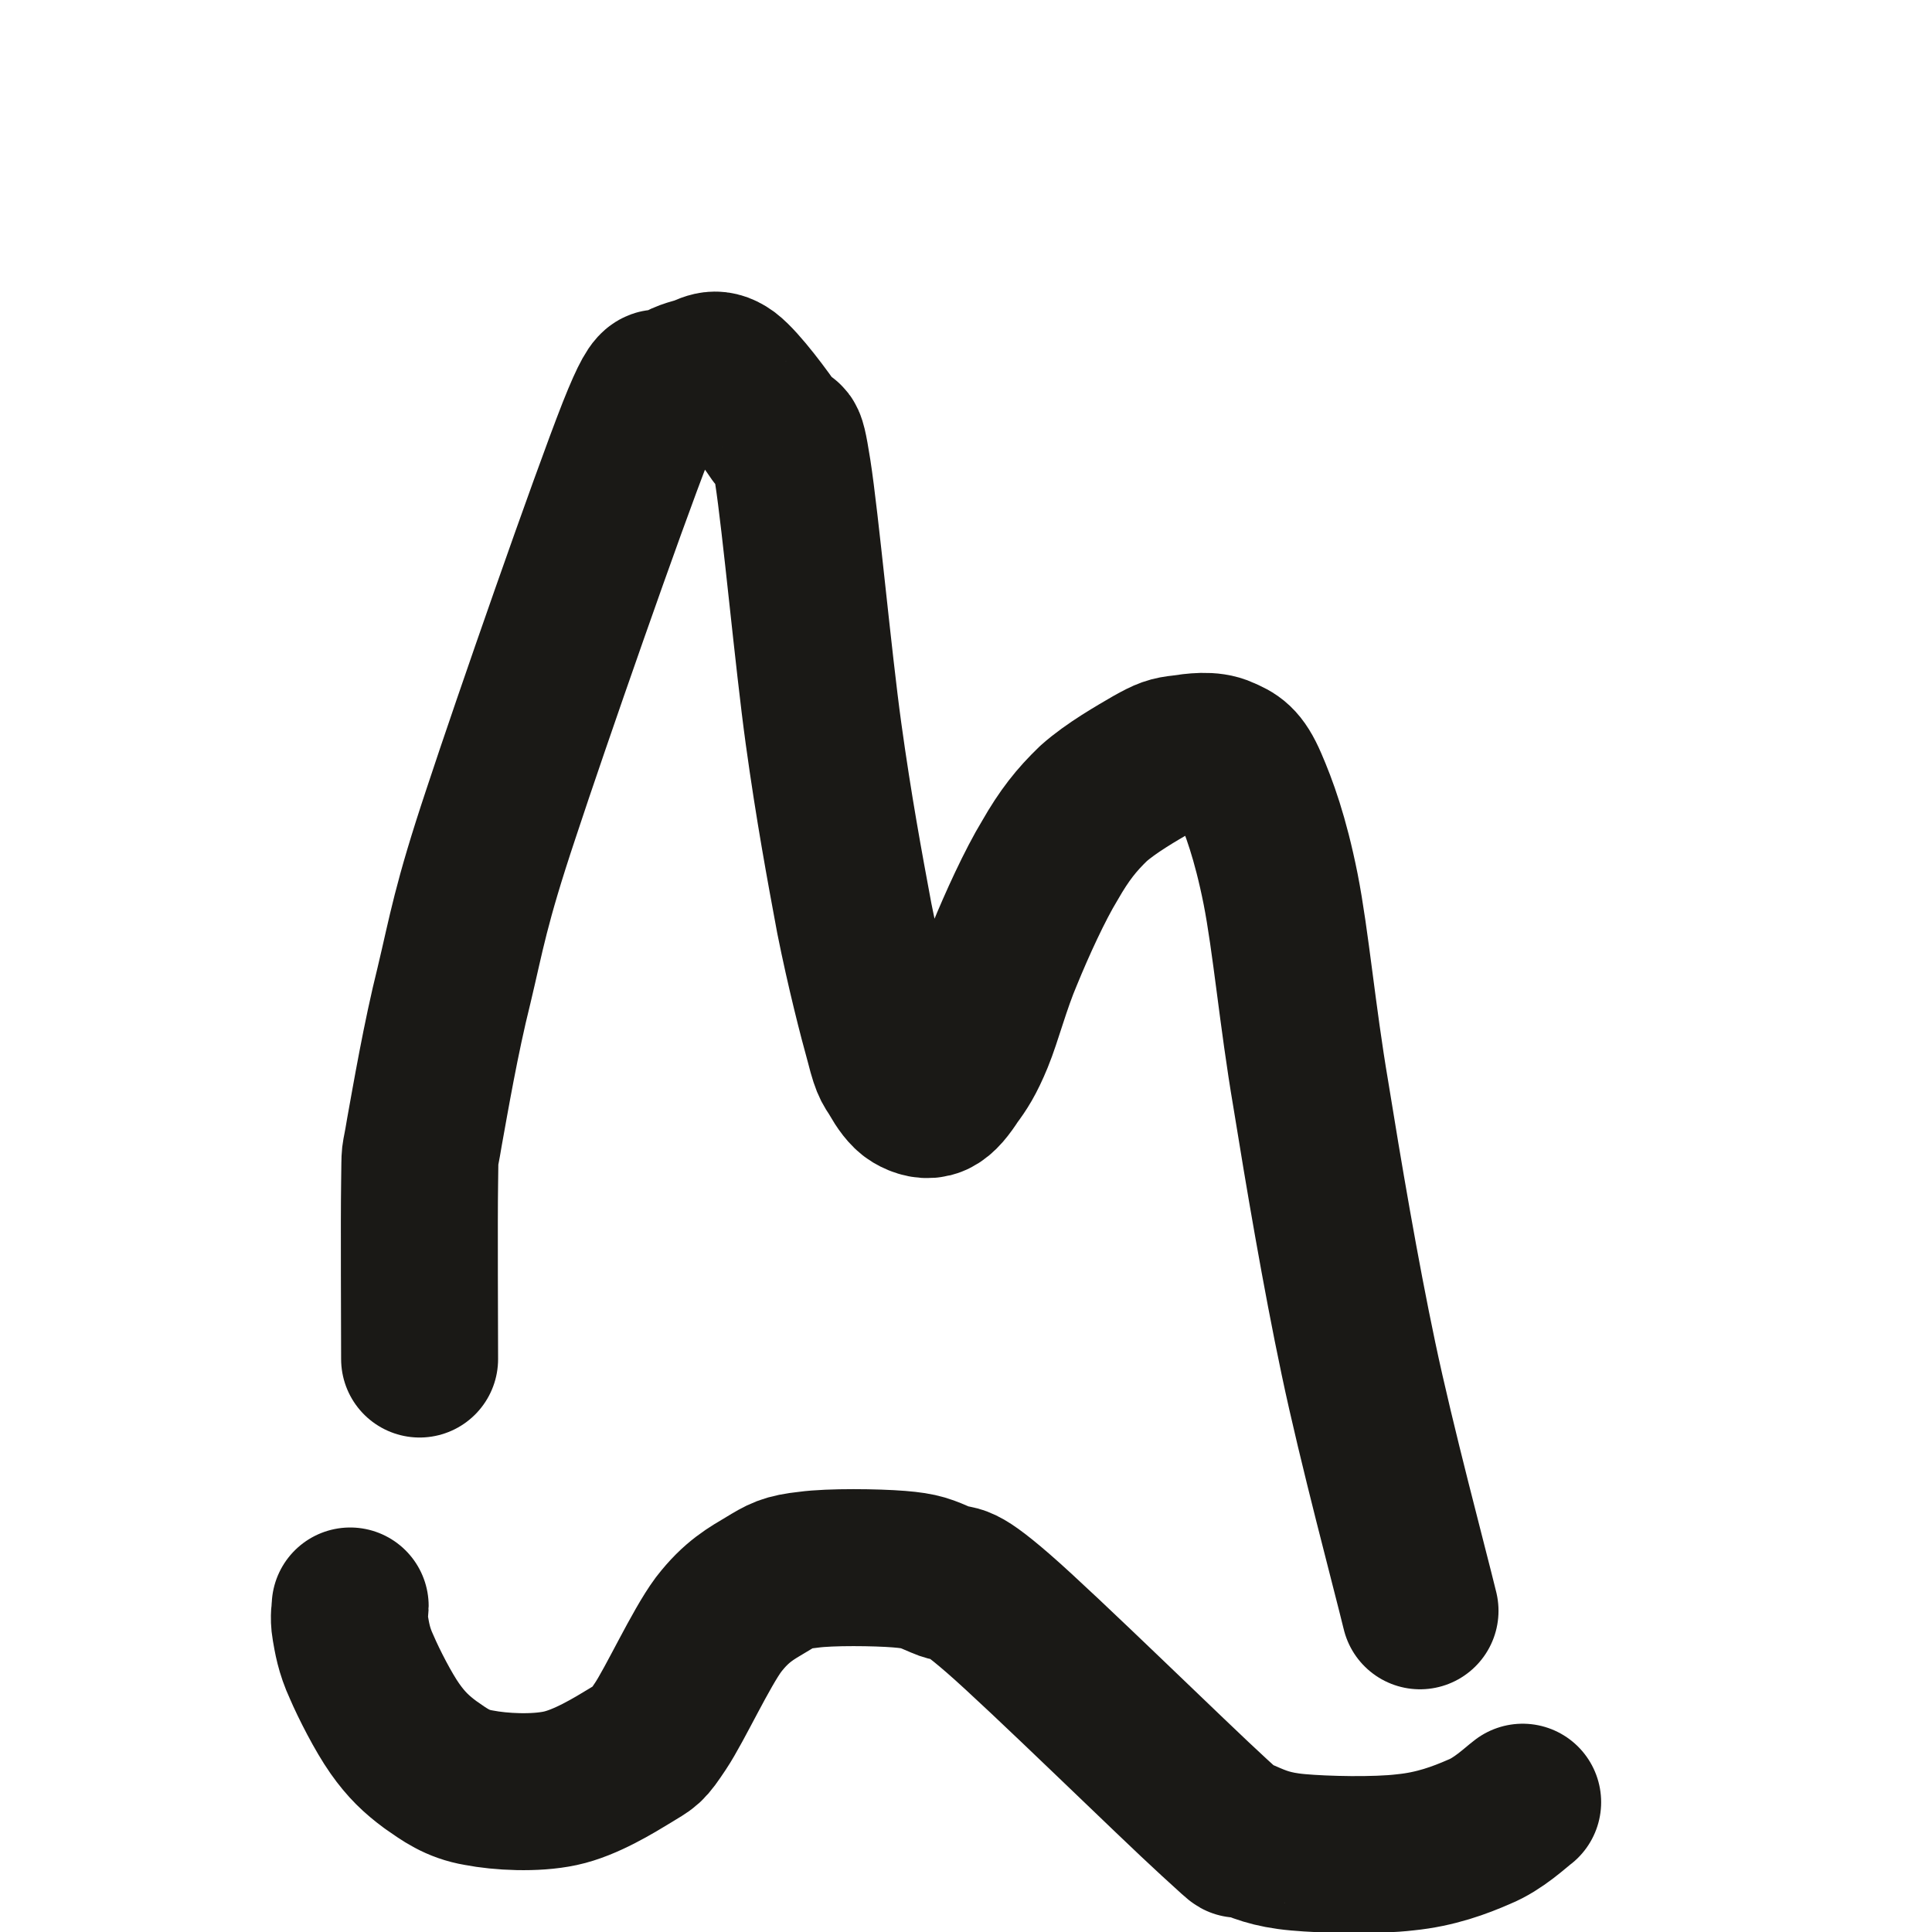
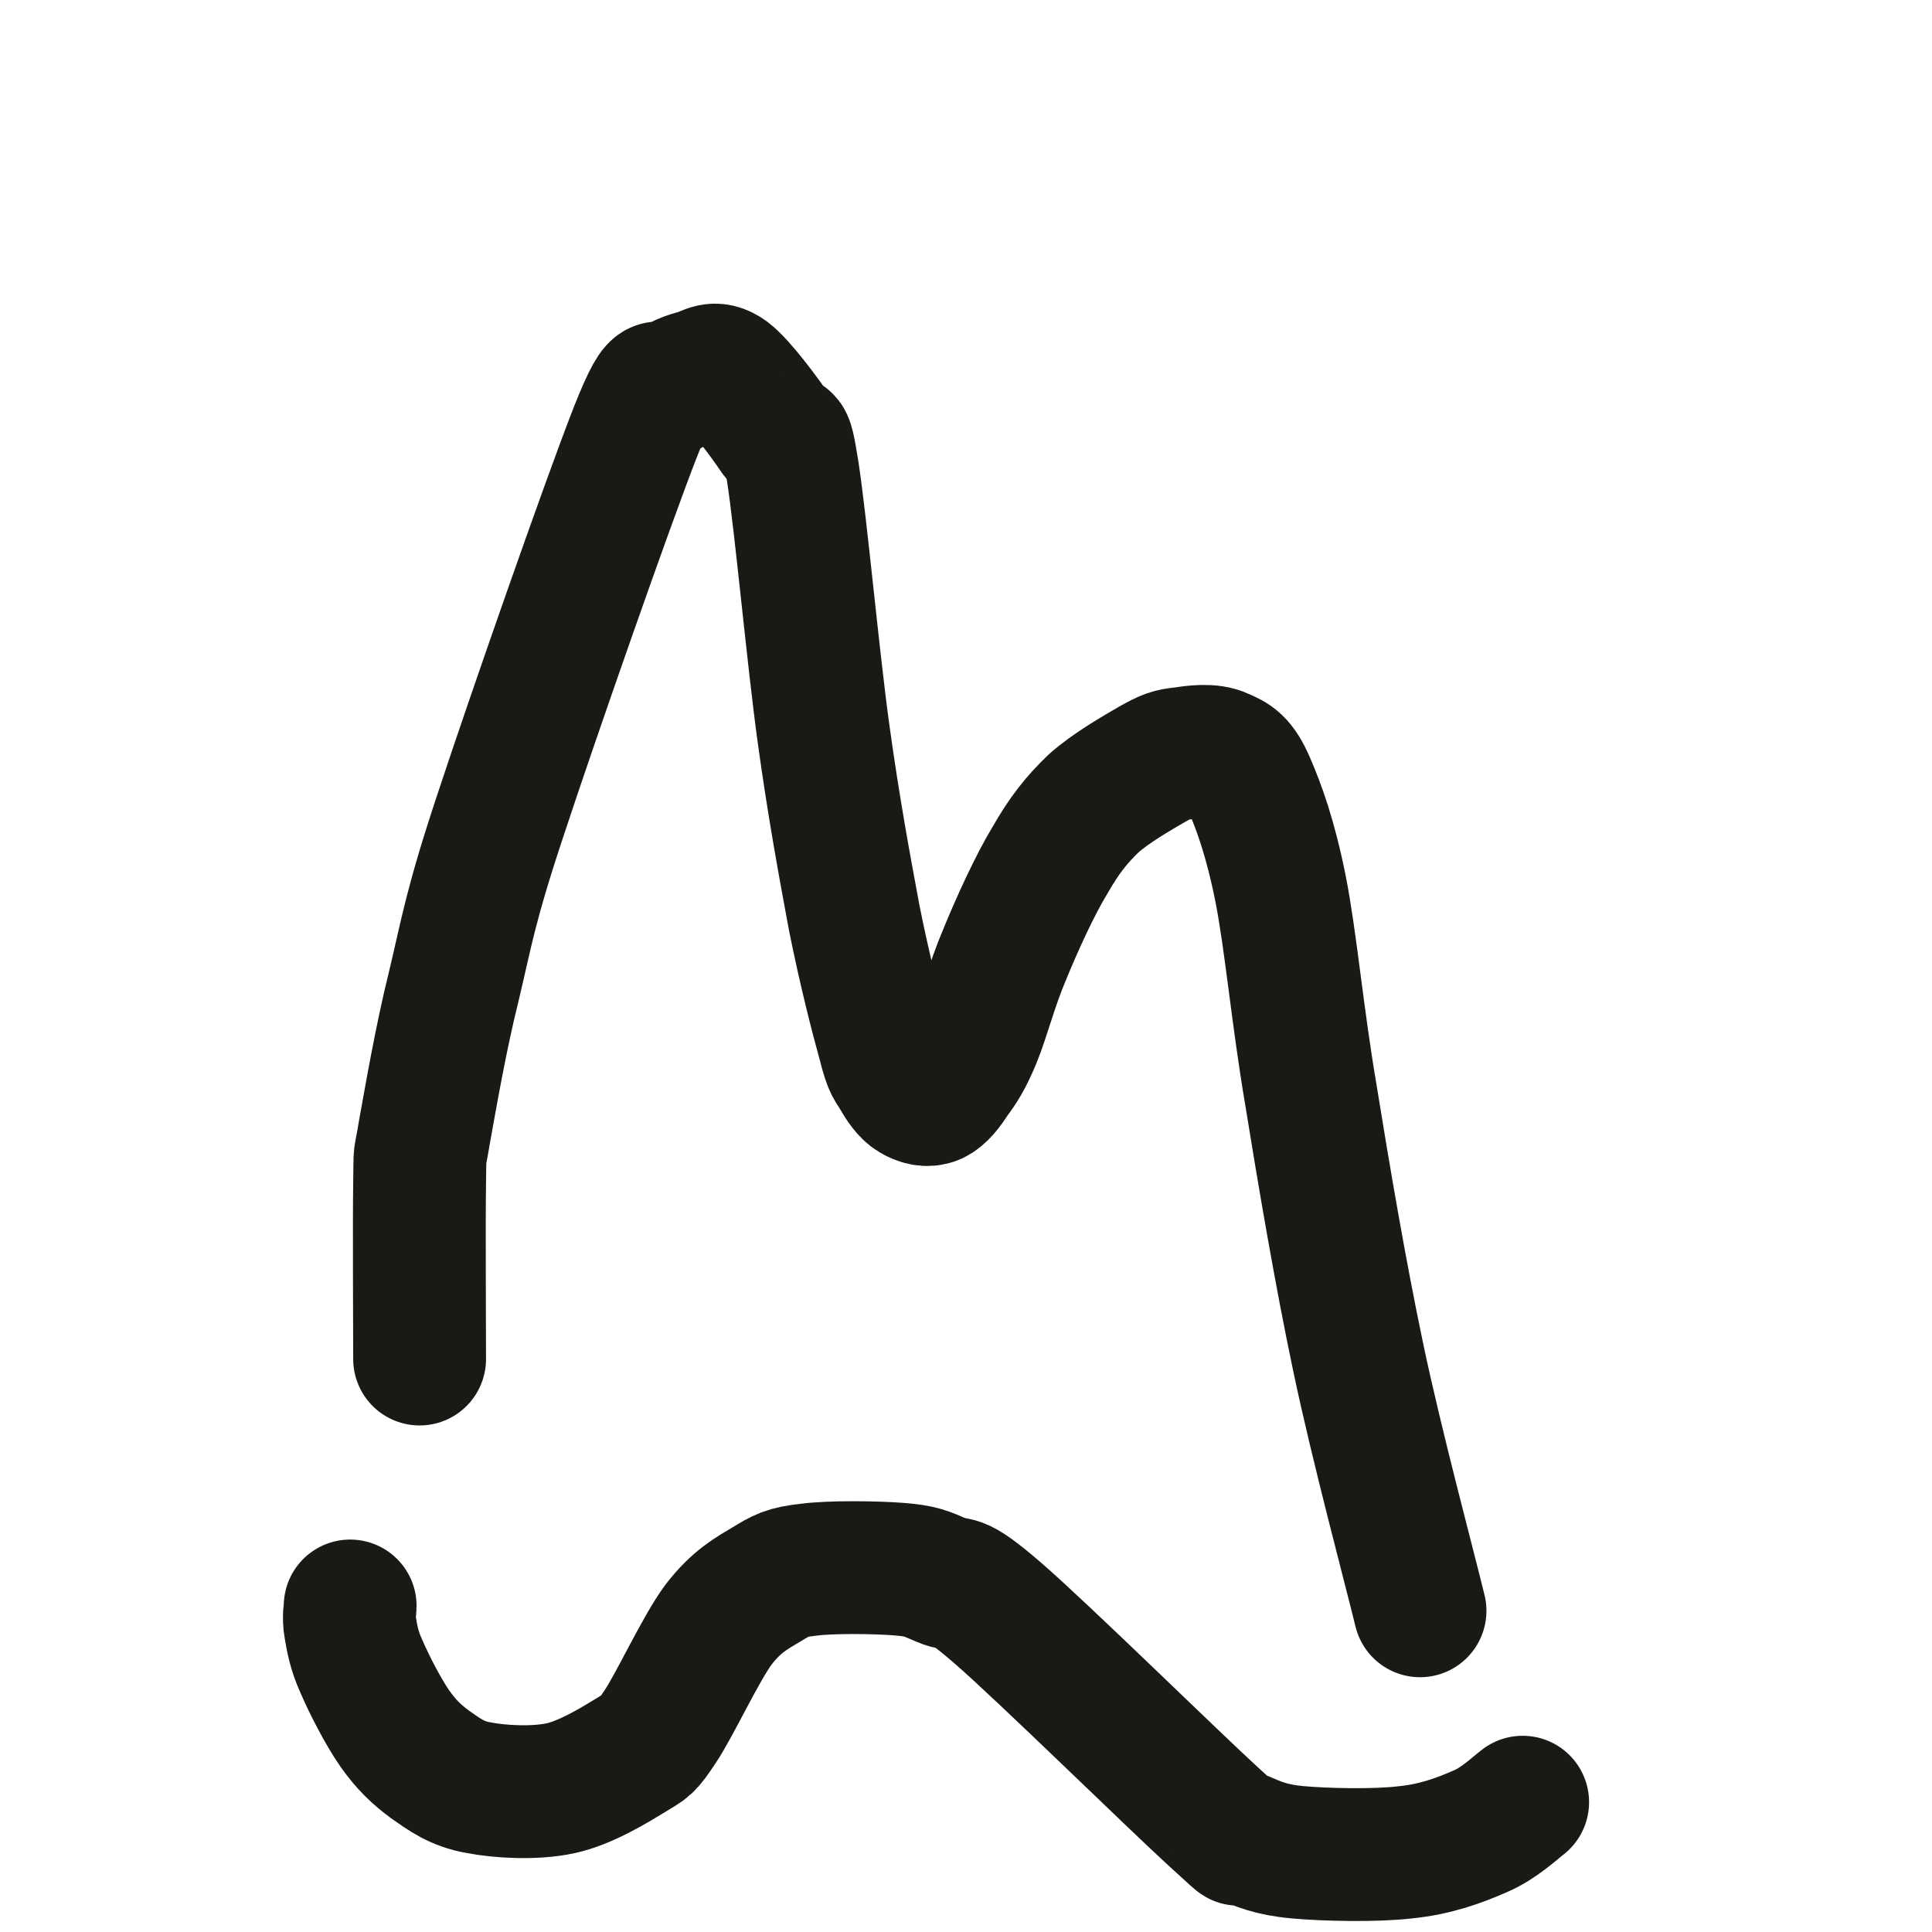
<svg xmlns="http://www.w3.org/2000/svg" viewBox="0 0 32 32">
  <style>path{stroke:#1A1916}@media (prefers-color-scheme:dark){path{stroke:#EFEADF}}</style>
  <g fill="none" stroke="#1A1916" stroke-linecap="round" stroke-linejoin="round">
-     <path d="M6.95,22.51 C6.95,22.03 6.94,20.22 6.95,19.60 C6.96,18.97 6.94,19.30 7.03,18.75 C7.13,18.20 7.30,17.20 7.52,16.32 C7.73,15.44 7.79,15.00 8.30,13.47 C8.80,11.95 10.07,8.31 10.53,7.14 C10.99,5.98 10.90,6.62 11.07,6.46 C11.24,6.31 11.40,6.26 11.56,6.22 C11.73,6.17 11.83,6.05 12.05,6.21 C12.26,6.37 12.67,6.92 12.85,7.19 C13.03,7.46 13.00,6.99 13.13,7.81 C13.26,8.64 13.47,10.92 13.64,12.15 C13.81,13.38 13.99,14.35 14.15,15.21 C14.32,16.06 14.52,16.84 14.64,17.27 C14.75,17.71 14.78,17.66 14.86,17.81 C14.94,17.95 15.03,18.08 15.13,18.14 C15.23,18.20 15.36,18.24 15.47,18.19 C15.58,18.14 15.68,18.01 15.79,17.84 C15.91,17.68 16.01,17.53 16.15,17.19 C16.29,16.85 16.43,16.30 16.64,15.81 C16.84,15.32 17.14,14.66 17.39,14.25 C17.63,13.83 17.83,13.58 18.11,13.31 C18.40,13.05 18.84,12.80 19.08,12.66 C19.33,12.52 19.39,12.50 19.58,12.48 C19.78,12.45 20.05,12.41 20.24,12.50 C20.42,12.58 20.53,12.62 20.69,12.99 C20.85,13.36 21.04,13.87 21.21,14.72 C21.38,15.58 21.49,16.83 21.71,18.12 C21.92,19.42 22.20,21.08 22.50,22.50 C22.80,23.93 23.35,25.98 23.52,26.68" stroke-width="2.6" />
-     <path d="M5.80,26.60 C5.80,26.66 5.77,26.78 5.80,26.95 C5.83,27.12 5.86,27.33 5.99,27.61 C6.11,27.89 6.35,28.36 6.54,28.63 C6.73,28.90 6.90,29.06 7.13,29.23 C7.36,29.39 7.57,29.55 7.93,29.61 C8.29,29.68 8.86,29.71 9.28,29.62 C9.70,29.53 10.17,29.24 10.45,29.07 C10.72,28.90 10.70,28.95 10.94,28.59 C11.18,28.23 11.61,27.30 11.90,26.91 C12.20,26.52 12.45,26.39 12.70,26.24 C12.95,26.09 13.02,26.04 13.39,26.00 C13.75,25.95 14.52,25.96 14.89,25.99 C15.26,26.02 15.33,26.06 15.61,26.18 C15.88,26.30 15.78,26.07 16.53,26.72 C17.28,27.37 19.43,29.48 20.11,30.10 C20.79,30.72 20.36,30.34 20.60,30.44 C20.83,30.54 21.05,30.64 21.50,30.68 C21.94,30.72 22.78,30.74 23.28,30.68 C23.78,30.63 24.18,30.48 24.50,30.34 C24.82,30.21 25.10,29.94 25.22,29.85" stroke-width="2.6" />
+     <path d="M6.95,22.51 C6.95,22.03 6.94,20.22 6.95,19.60 C6.96,18.97 6.94,19.30 7.03,18.75 C7.13,18.20 7.30,17.20 7.52,16.32 C7.73,15.44 7.79,15.00 8.30,13.47 C8.80,11.95 10.07,8.31 10.53,7.14 C10.99,5.98 10.90,6.62 11.07,6.46 C11.24,6.31 11.40,6.26 11.56,6.22 C11.73,6.17 11.83,6.05 12.05,6.21 C12.26,6.37 12.67,6.92 12.85,7.19 C13.03,7.46 13.00,6.99 13.13,7.81 C13.26,8.64 13.47,10.92 13.64,12.15 C13.81,13.38 13.99,14.35 14.15,15.21 C14.32,16.06 14.52,16.84 14.64,17.27 C14.75,17.71 14.78,17.66 14.86,17.81 C14.94,17.95 15.03,18.08 15.13,18.14 C15.23,18.20 15.36,18.24 15.47,18.19 C15.58,18.14 15.68,18.01 15.79,17.84 C15.91,17.68 16.01,17.53 16.15,17.19 C16.29,16.85 16.43,16.30 16.64,15.81 C16.84,15.32 17.14,14.66 17.39,14.25 C17.63,13.83 17.83,13.58 18.11,13.31 C18.40,13.05 18.84,12.80 19.08,12.66 C19.33,12.52 19.39,12.50 19.58,12.48 C19.78,12.45 20.05,12.41 20.24,12.50 C20.42,12.58 20.53,12.62 20.69,12.99 C20.85,13.36 21.04,13.87 21.21,14.72 C21.38,15.58 21.49,16.83 21.71,18.12 C21.92,19.42 22.20,21.08 22.50,22.50 C22.80,23.93 23.35,25.98 23.52,26.68" stroke-width="2.2" />
+     <path d="M5.80,26.60 C5.80,26.66 5.77,26.78 5.80,26.95 C5.83,27.12 5.86,27.33 5.99,27.61 C6.11,27.89 6.35,28.36 6.54,28.63 C6.73,28.90 6.90,29.06 7.13,29.23 C7.36,29.39 7.57,29.55 7.93,29.61 C8.29,29.68 8.86,29.71 9.28,29.62 C9.70,29.53 10.17,29.24 10.45,29.07 C10.72,28.90 10.70,28.95 10.94,28.59 C11.18,28.23 11.61,27.30 11.90,26.91 C12.20,26.52 12.45,26.39 12.70,26.24 C12.95,26.09 13.02,26.04 13.39,26.00 C13.75,25.95 14.52,25.96 14.89,25.99 C15.26,26.02 15.33,26.06 15.61,26.18 C15.88,26.30 15.78,26.07 16.53,26.72 C17.28,27.37 19.43,29.48 20.11,30.10 C20.79,30.72 20.36,30.34 20.60,30.44 C20.83,30.54 21.05,30.64 21.50,30.68 C21.94,30.72 22.78,30.74 23.28,30.68 C23.78,30.63 24.18,30.48 24.50,30.34 C24.82,30.21 25.10,29.94 25.22,29.85" stroke-width="2.2" />
  </g>
</svg>
